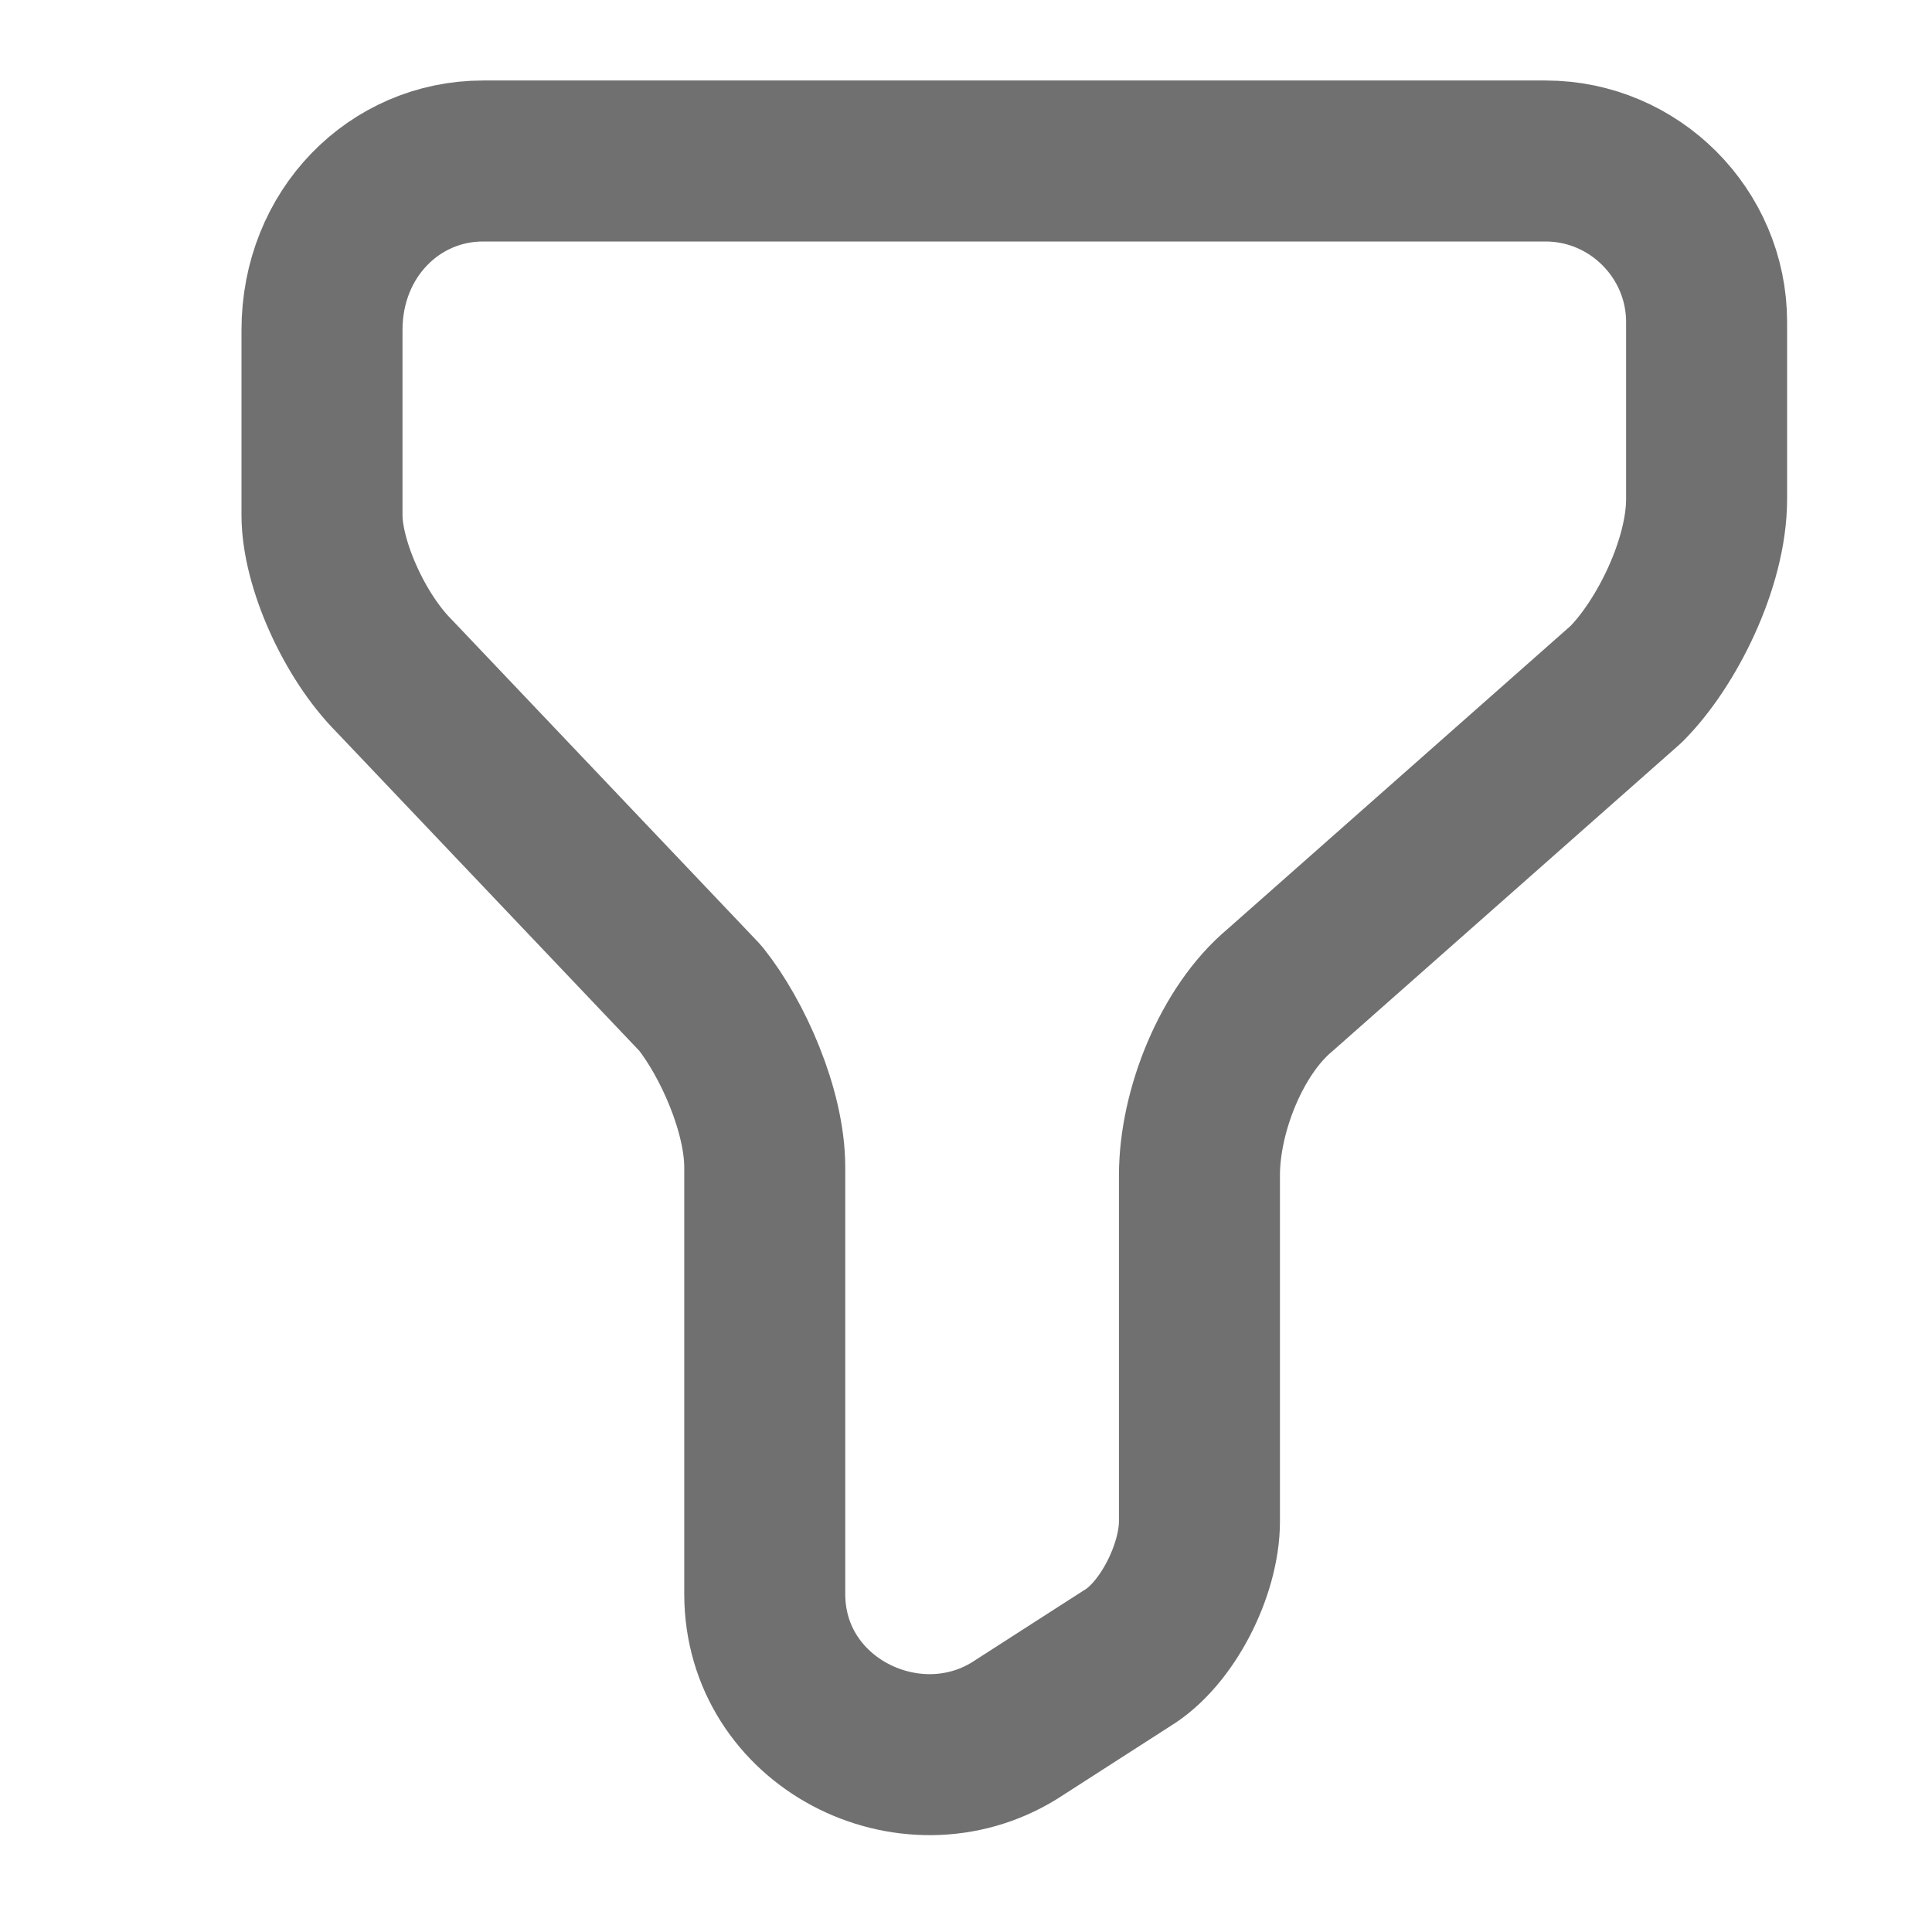
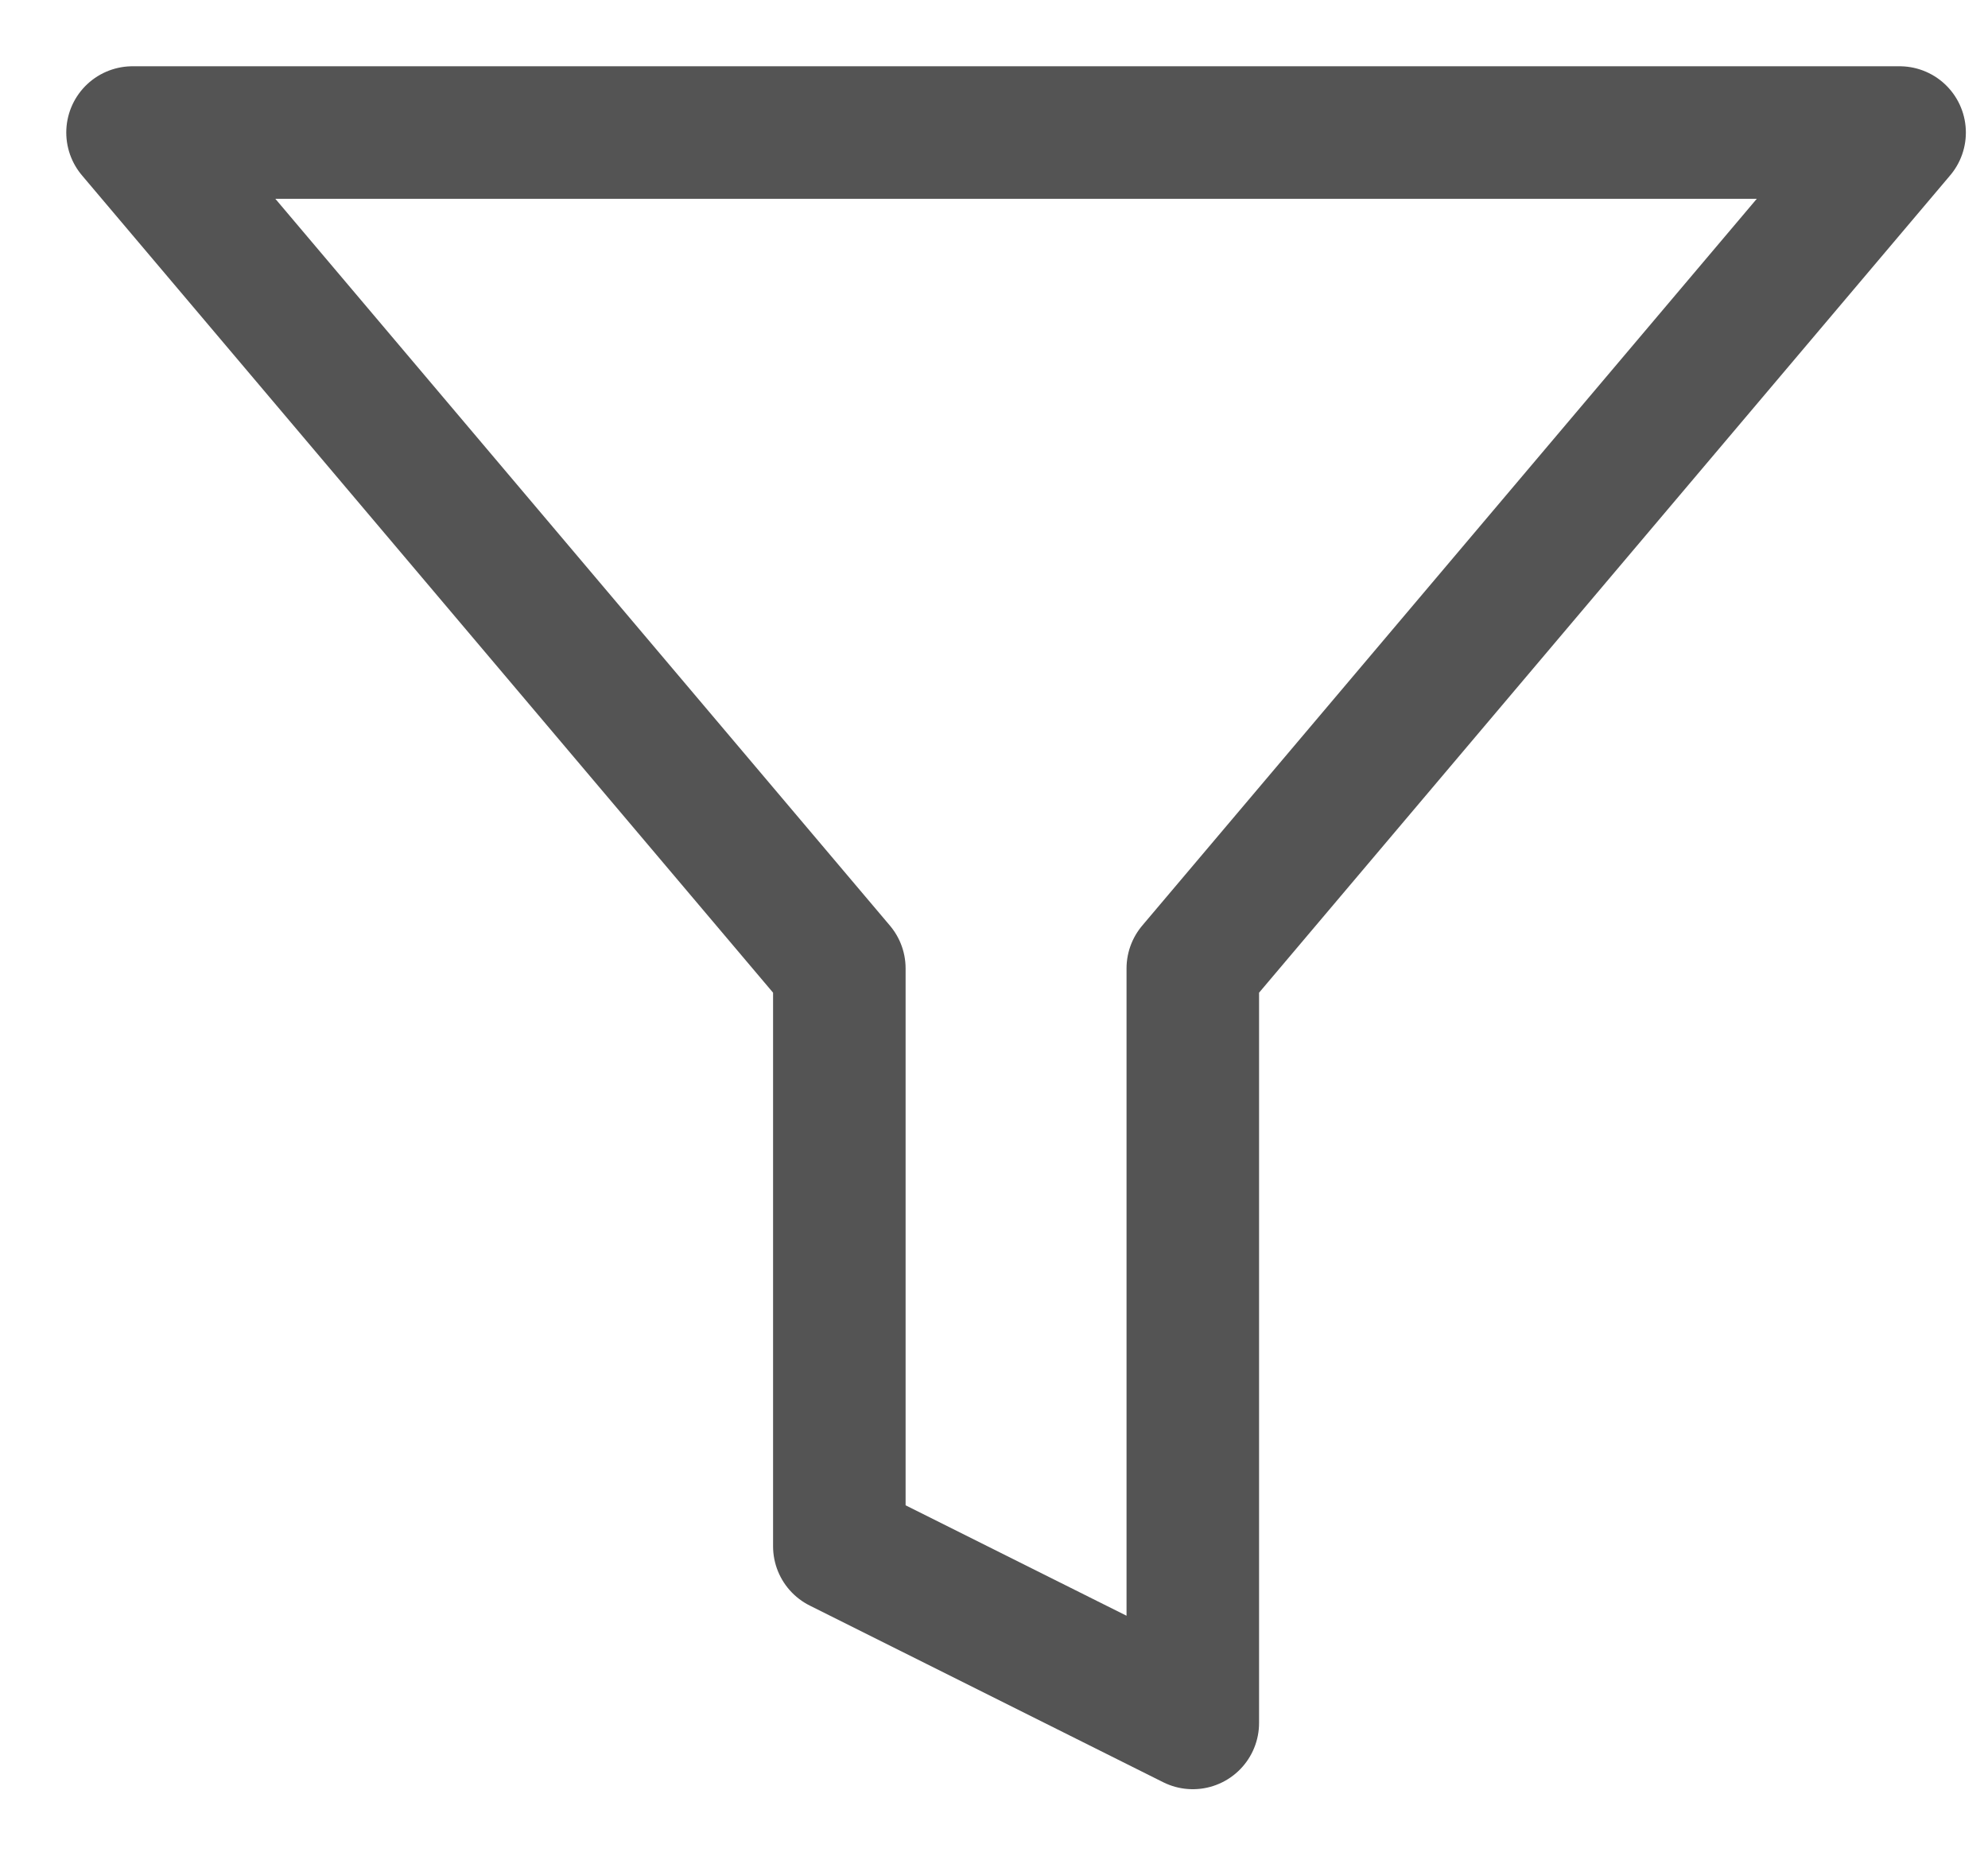
- <svg xmlns="http://www.w3.org/2000/svg" width="12" height="12" viewBox="0 0 12 12" fill="none">
-   <path d="M3 1H9.6C10.15 1 10.6 1.45 10.6 2V3.1C10.6 3.5 10.35 4 10.1 4.25L7.95 6.15C7.65 6.4 7.45 6.9 7.45 7.3V9.45C7.45 9.75 7.25 10.15 7 10.3L6.3 10.75C5.65 11.15 4.75 10.7 4.75 9.9V7.25C4.75 6.9 4.55 6.45 4.35 6.2L2.45 4.2C2.2 3.95 2 3.5 2 3.2V2.05C2 1.45 2.45 1 3 1Z" stroke="#707070" stroke-miterlimit="10" stroke-linecap="round" stroke-linejoin="round" />
+ <svg xmlns="http://www.w3.org/2000/svg" width="15" height="14" viewBox="0 0 15 14" fill="none">
+   <path d="M14.333 1H1L6.333 7.307V11.667L9 13V7.307L14.333 1Z" stroke="#545454" stroke-linecap="round" stroke-linejoin="round" />
</svg>
